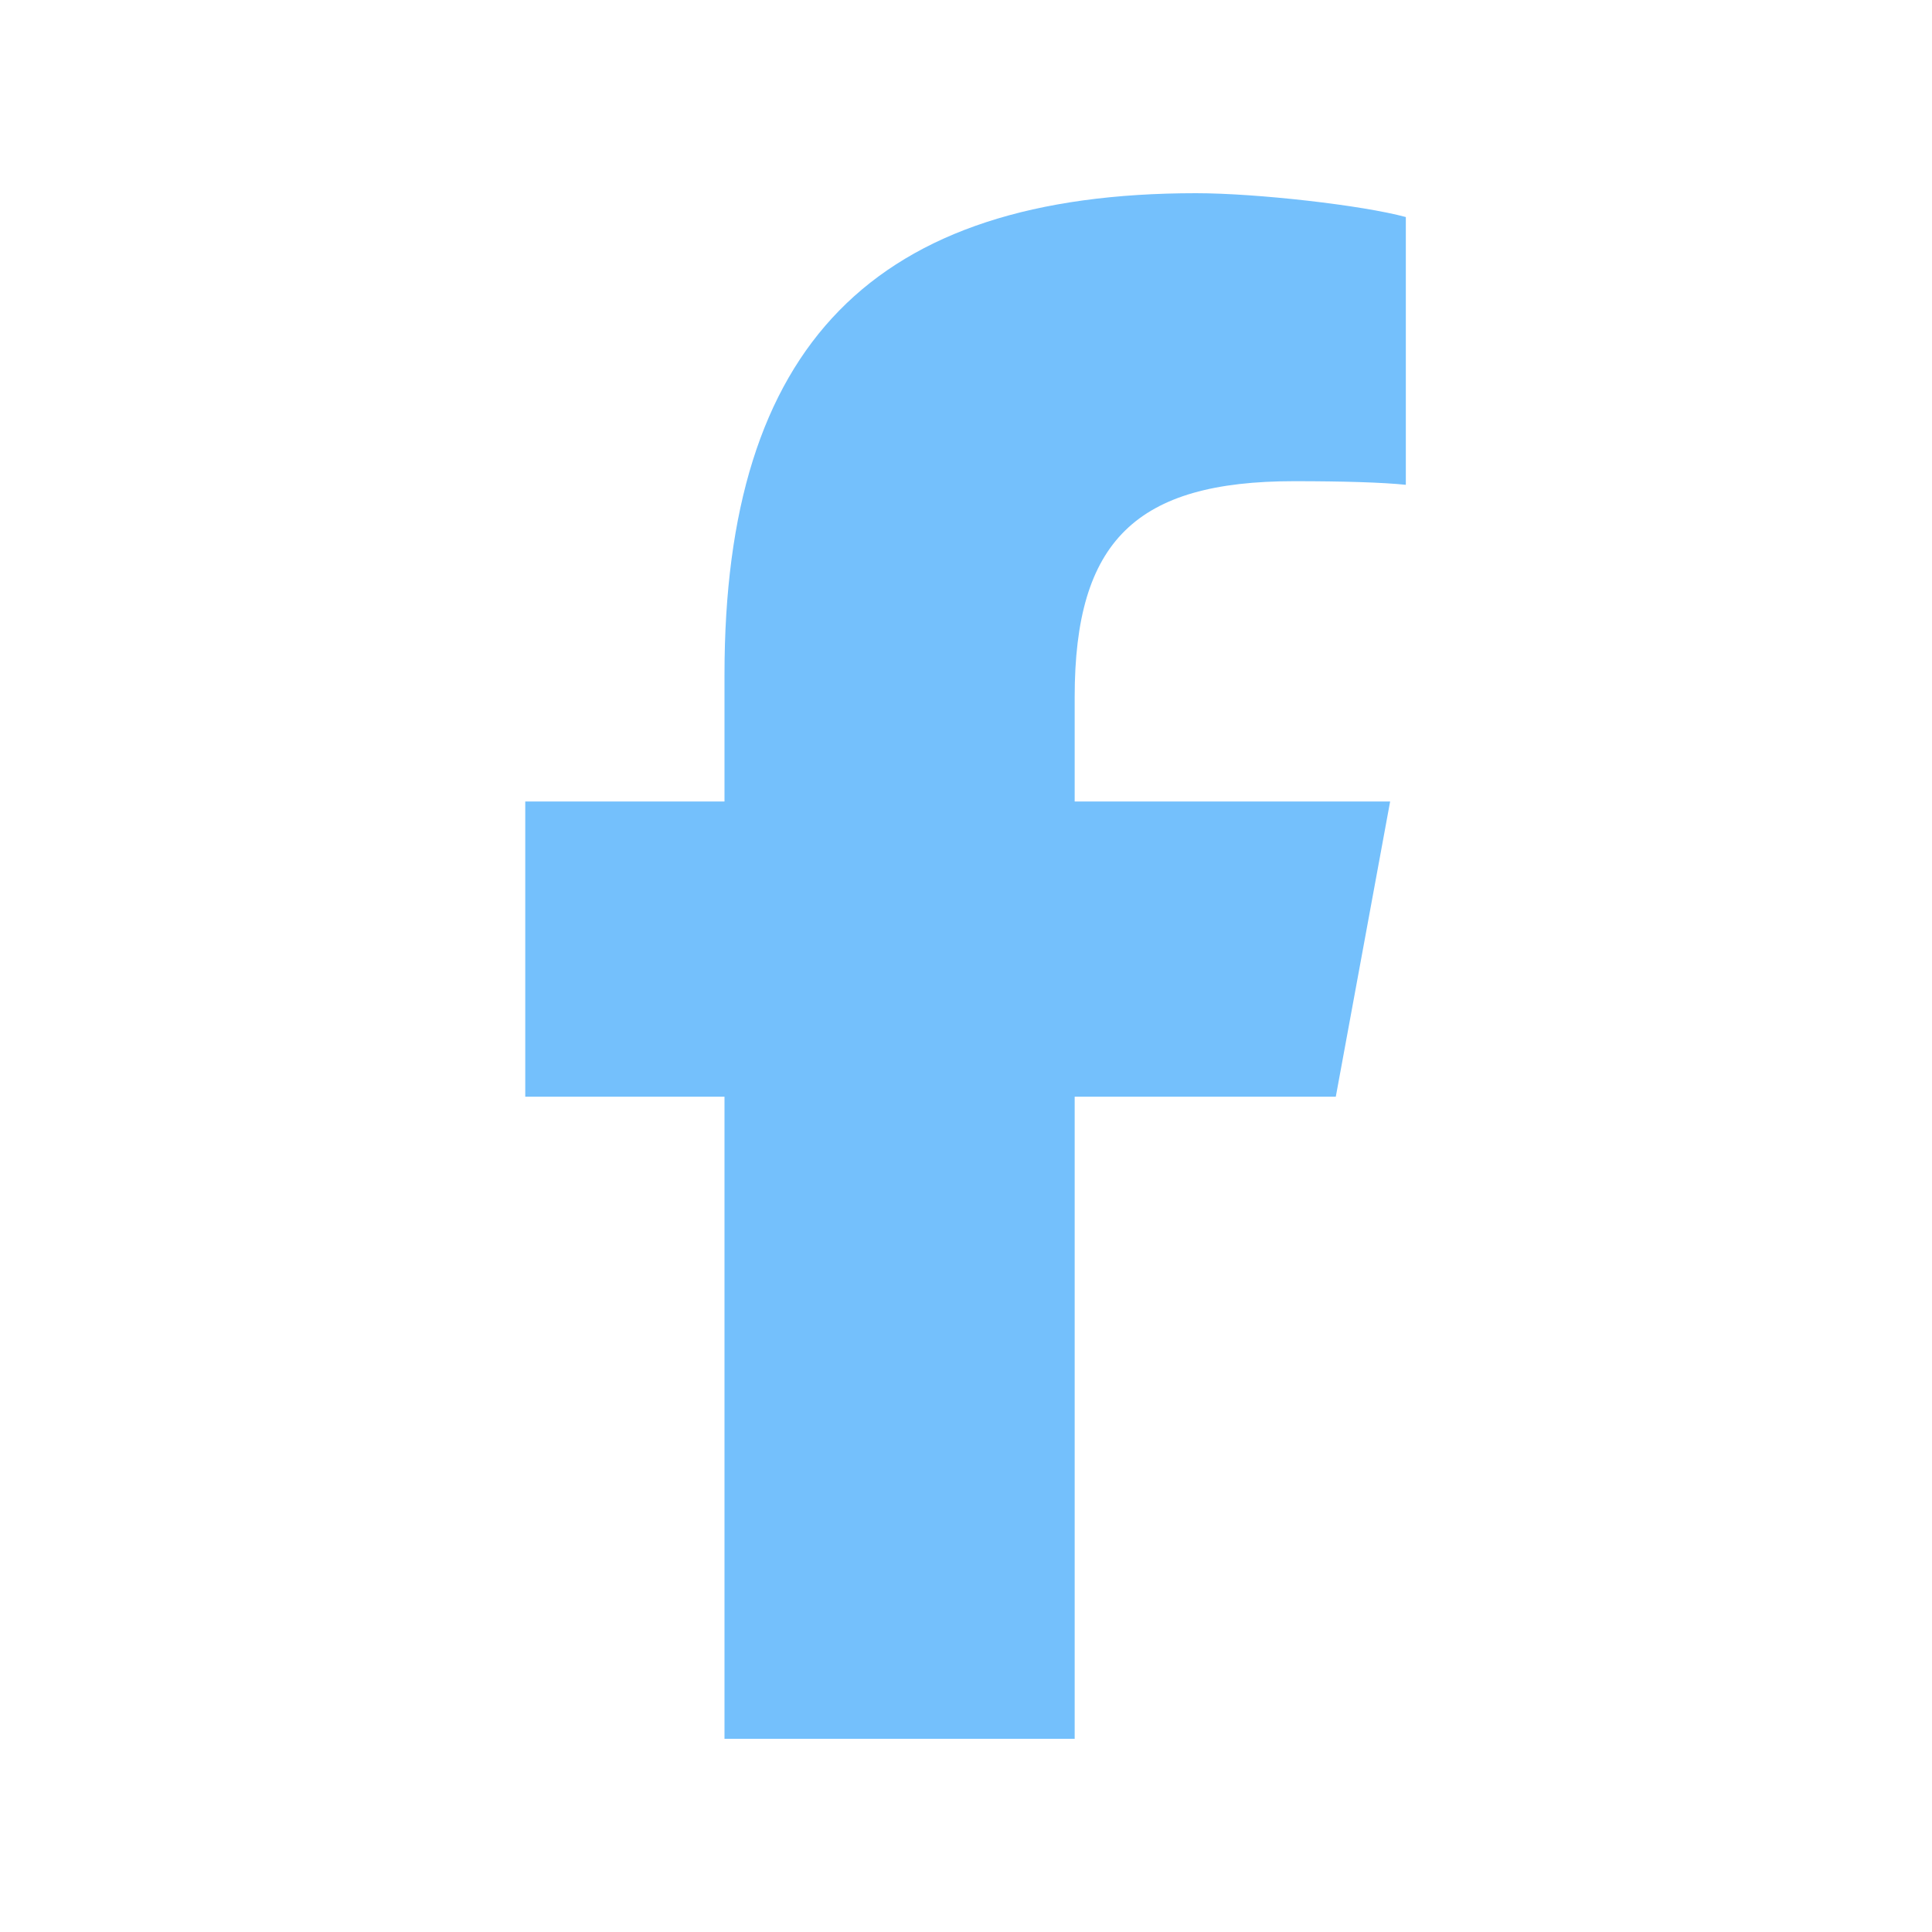
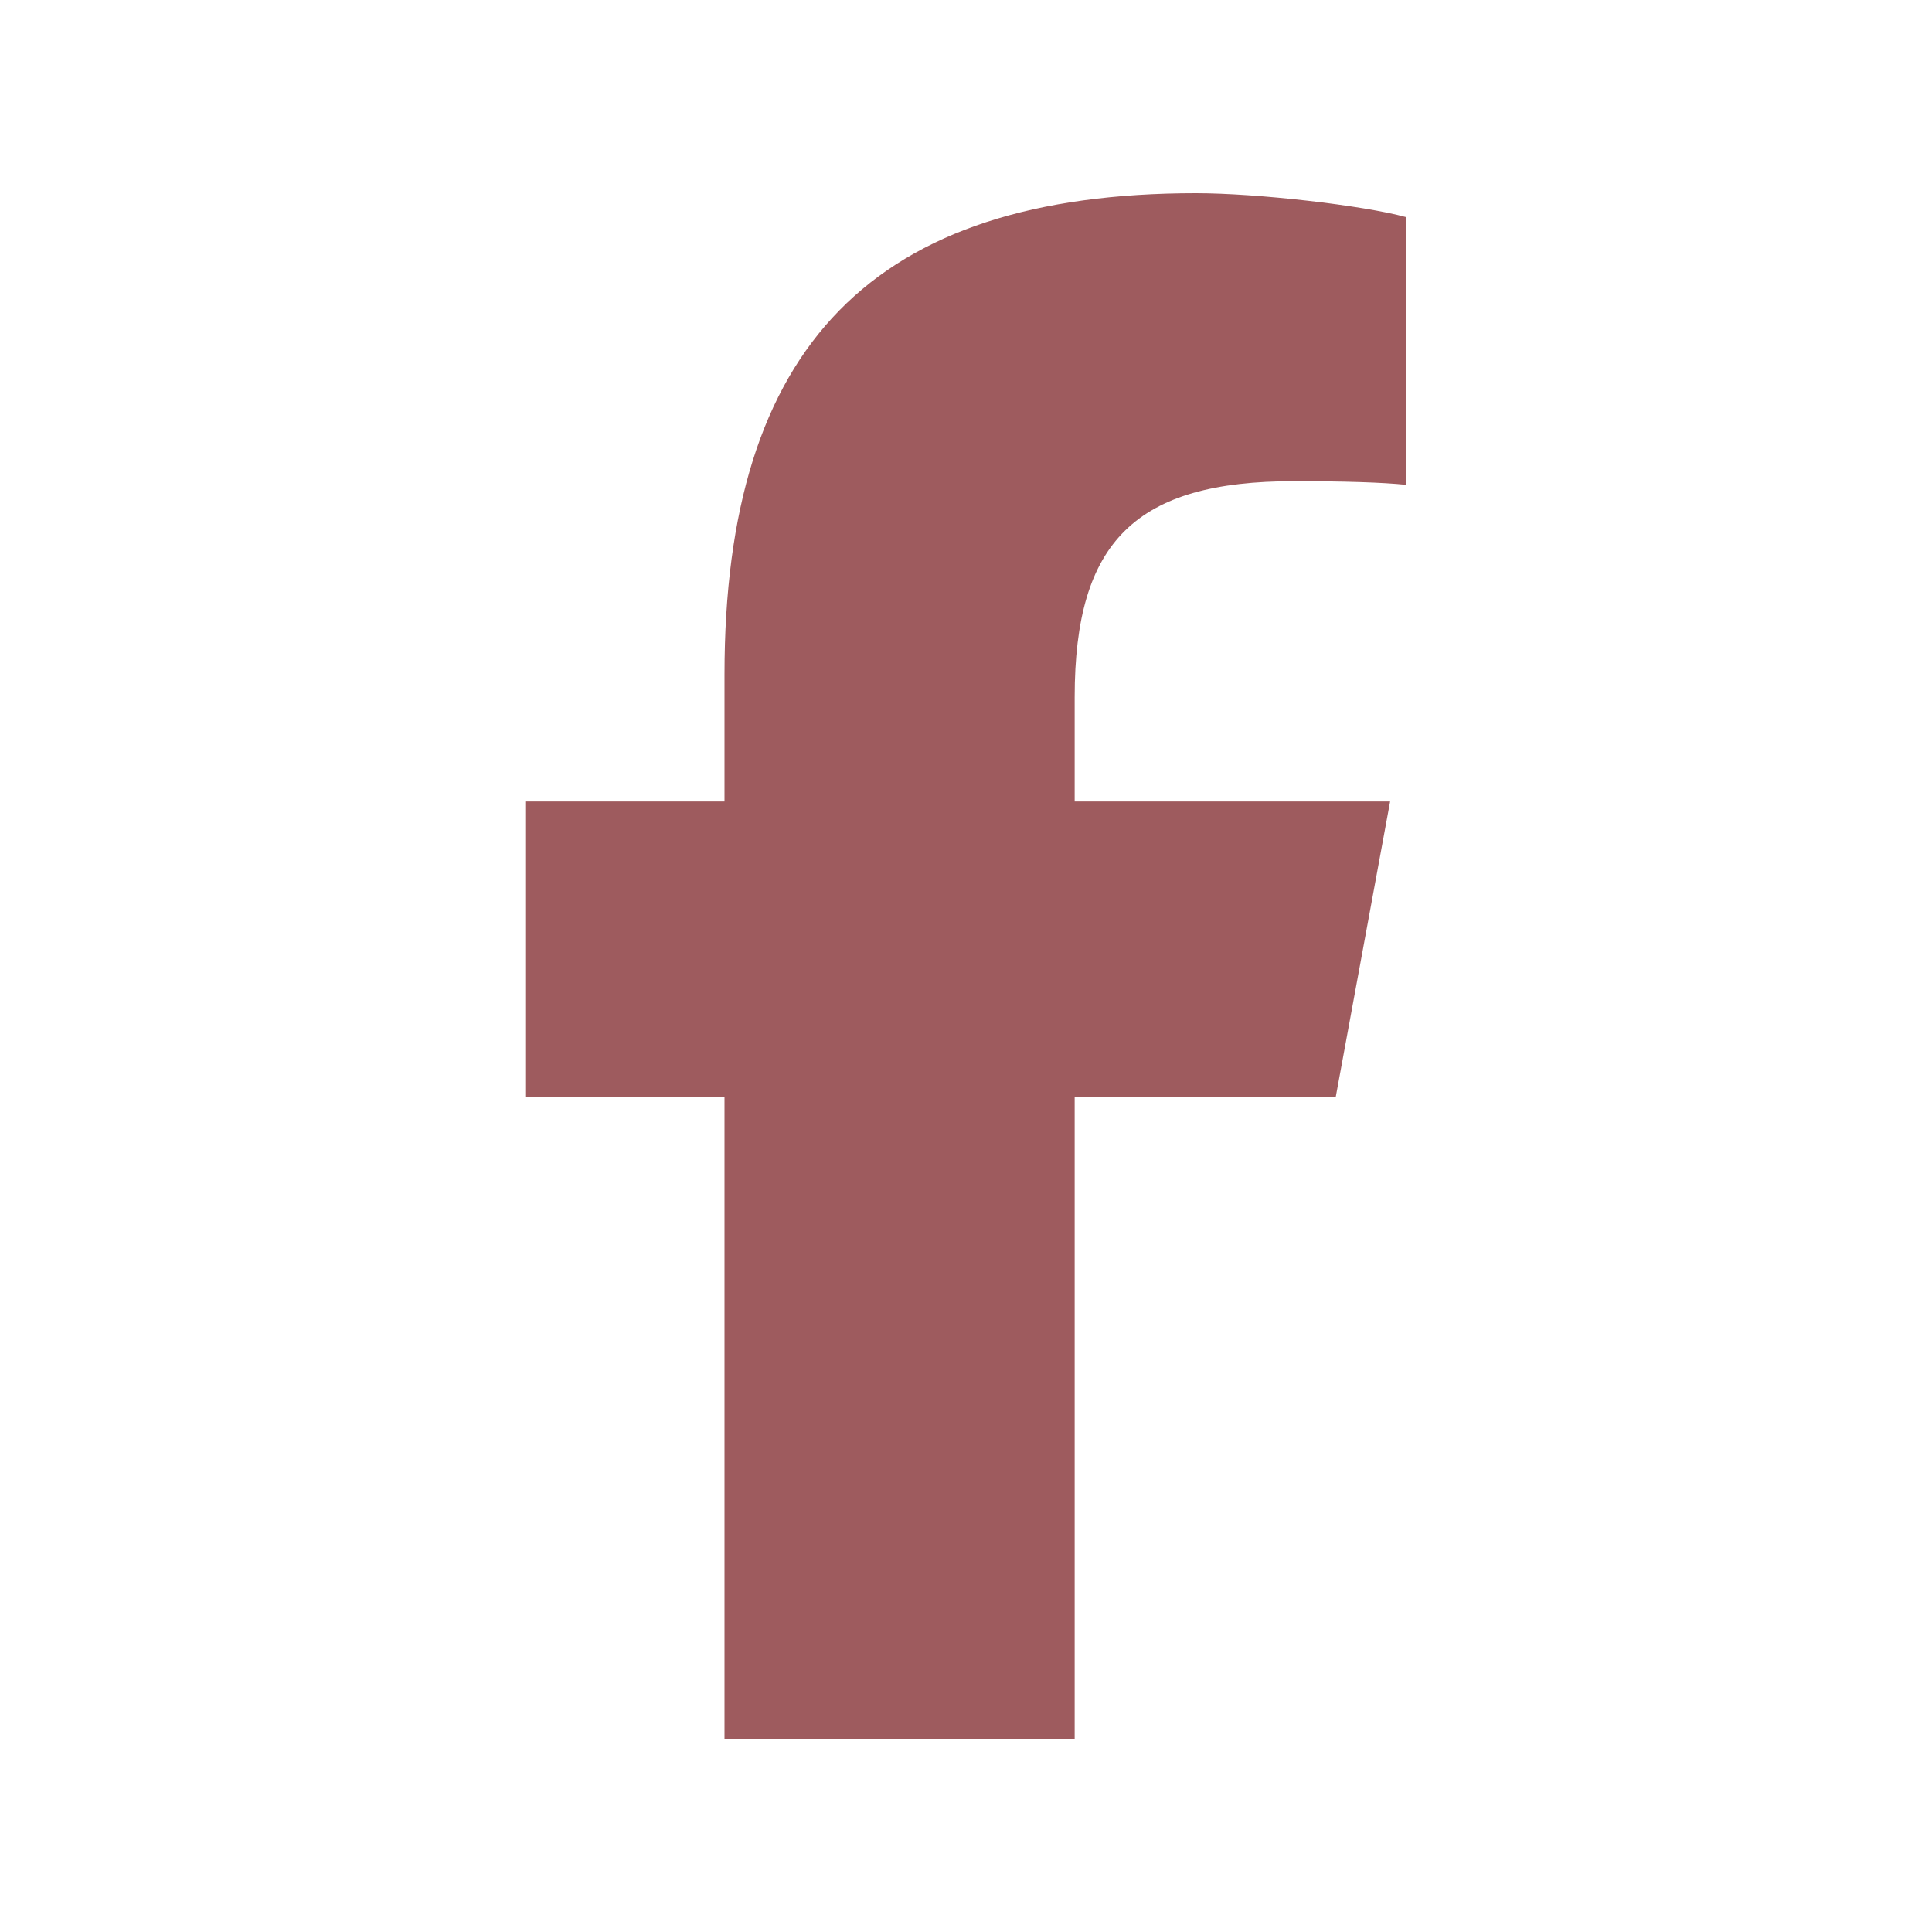
<svg xmlns="http://www.w3.org/2000/svg" viewBox="0 0 640 640">
-   <path fill="rgb(116, 192, 252)" d="M240 363.3L240 576L356 576L356 363.3L442.5 363.3L460.5 265.5L356 265.5L356 230.9C356 179.2 376.3 159.4 428.7 159.4C445 159.4 458.1 159.8 465.7 160.6L465.7 71.9C451.4 68 416.4 64 396.2 64C289.3 64 240 114.5 240 223.4L240 265.5L174 265.5L174 363.3L240 363.3z" />
+   <path fill="rgb(158, 91, 94)" d="M240 363.3L240 576L356 576L356 363.3L442.5 363.3L460.5 265.5L356 265.5L356 230.9C356 179.2 376.3 159.4 428.7 159.4C445 159.4 458.1 159.8 465.7 160.6L465.7 71.9C451.4 68 416.4 64 396.2 64C289.3 64 240 114.5 240 223.4L240 265.5L174 265.5L174 363.3L240 363.3z" />
</svg>
